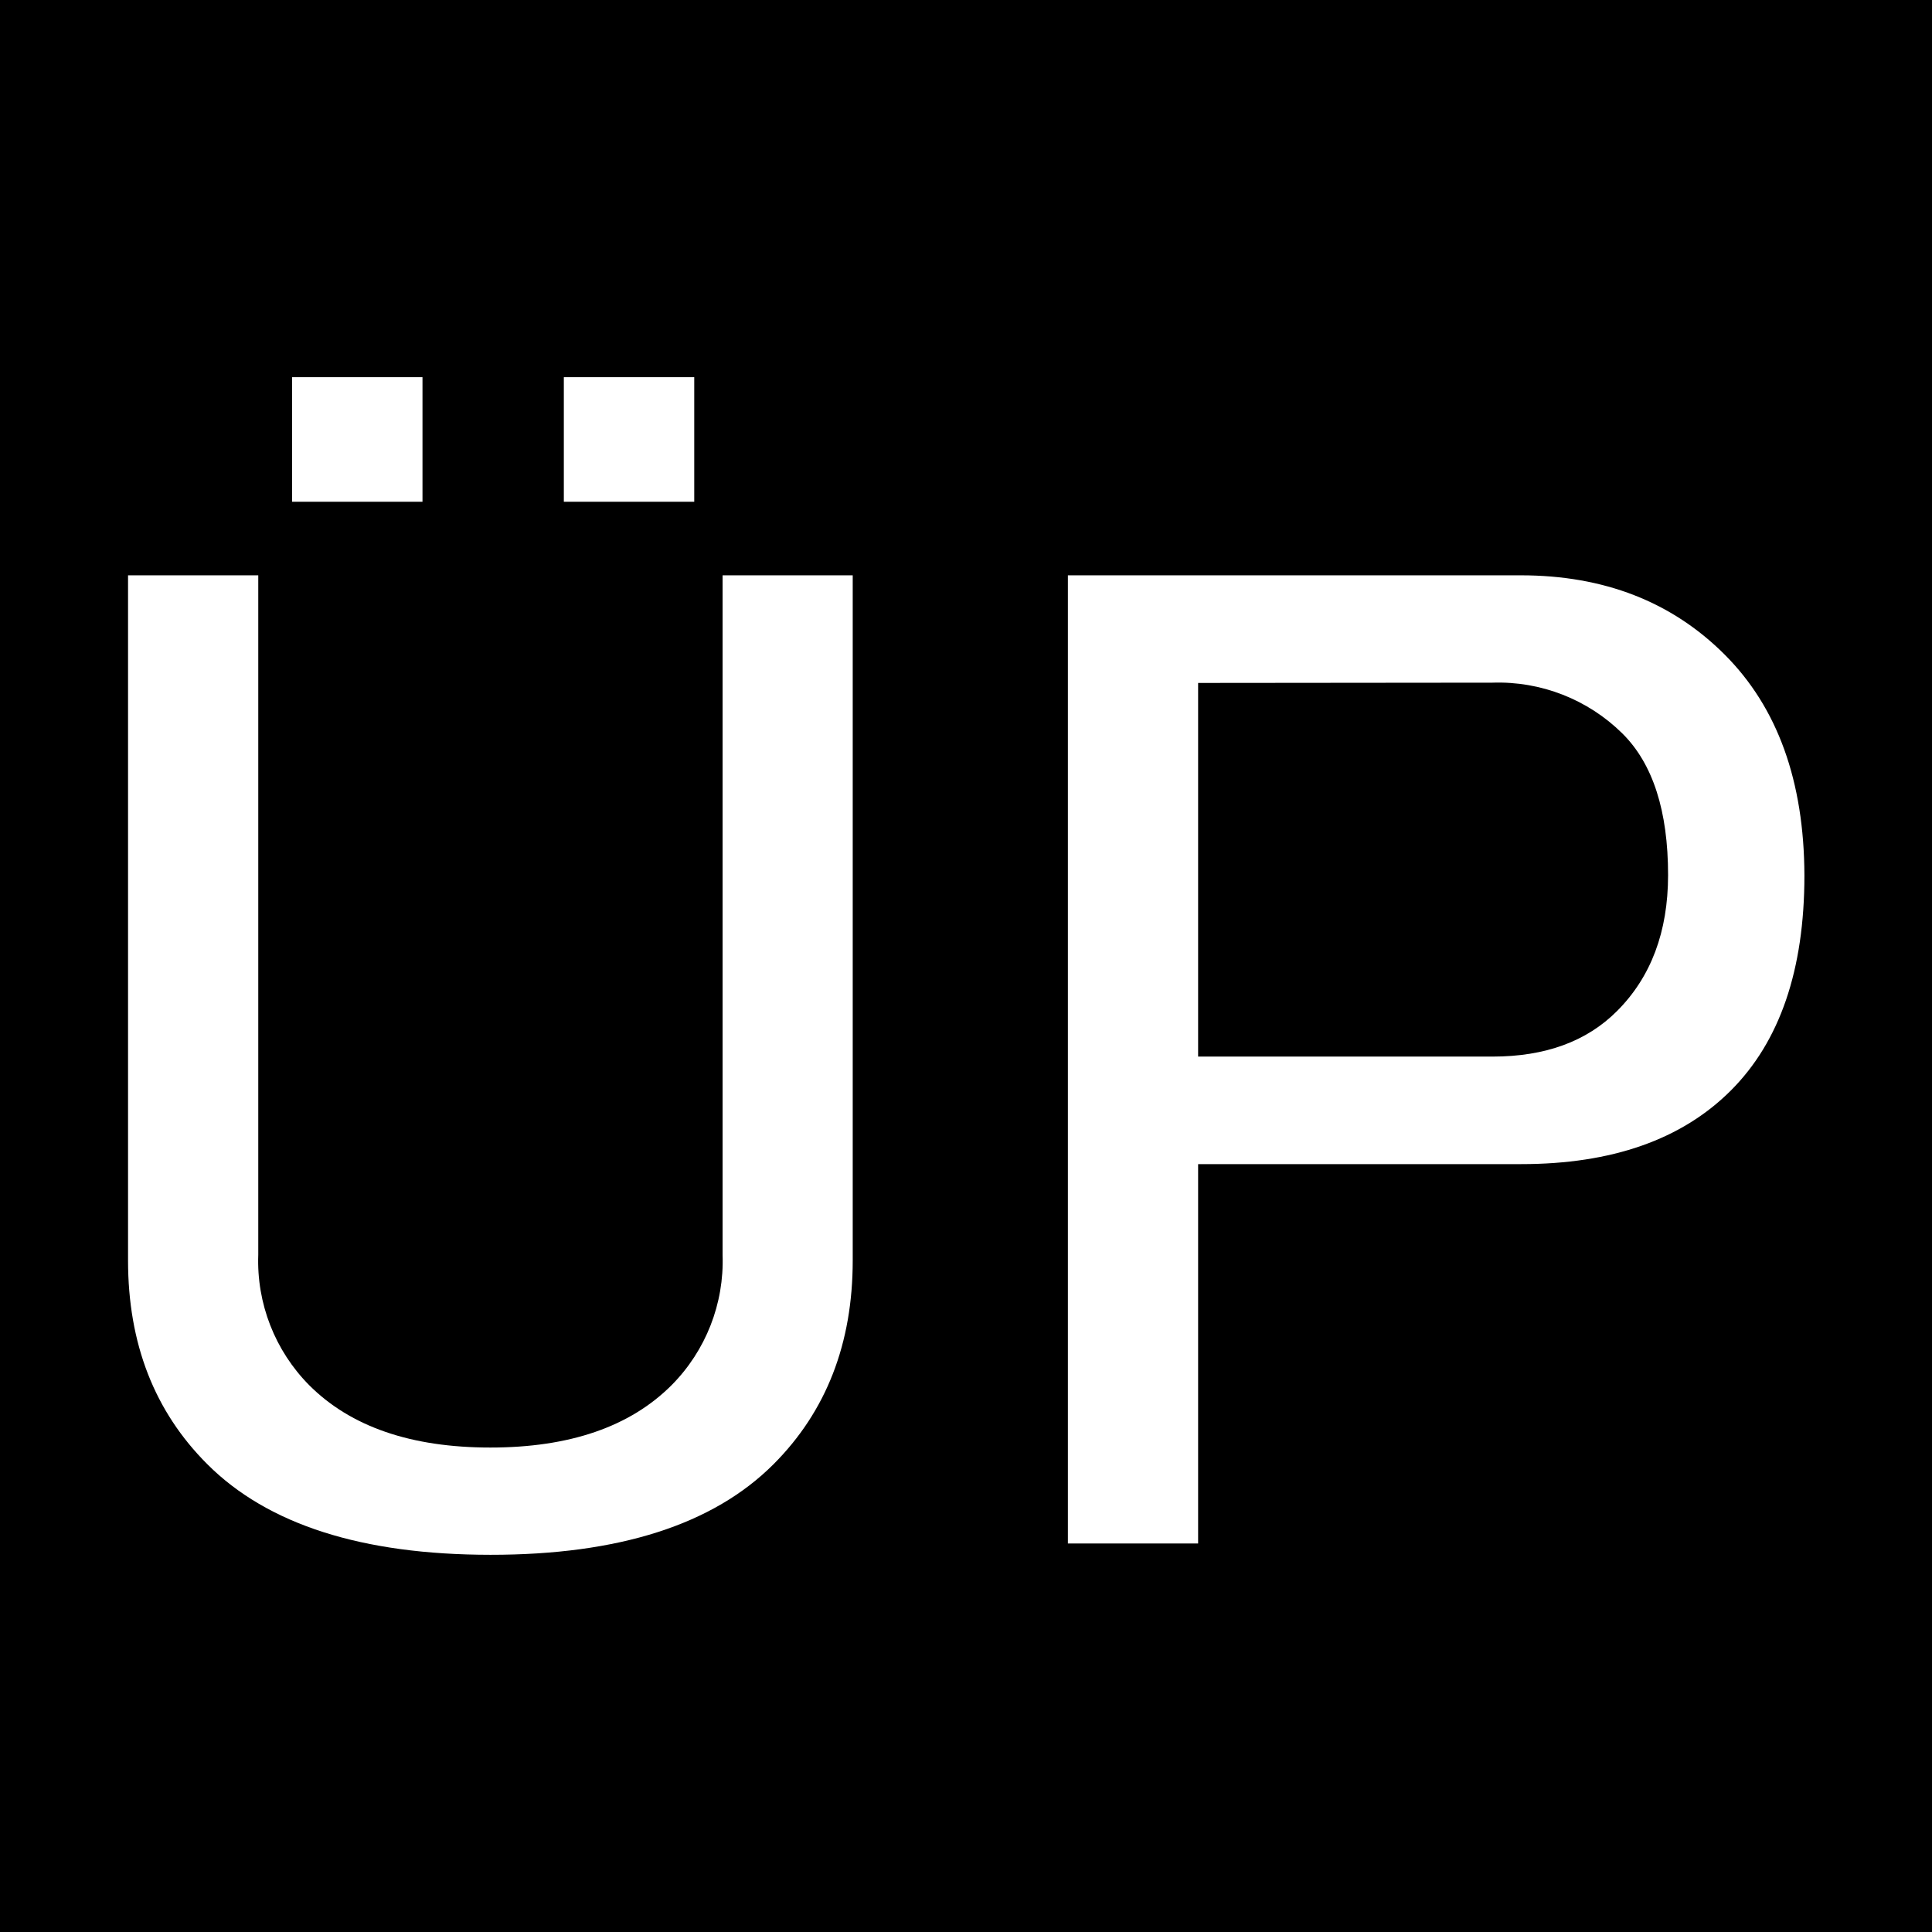
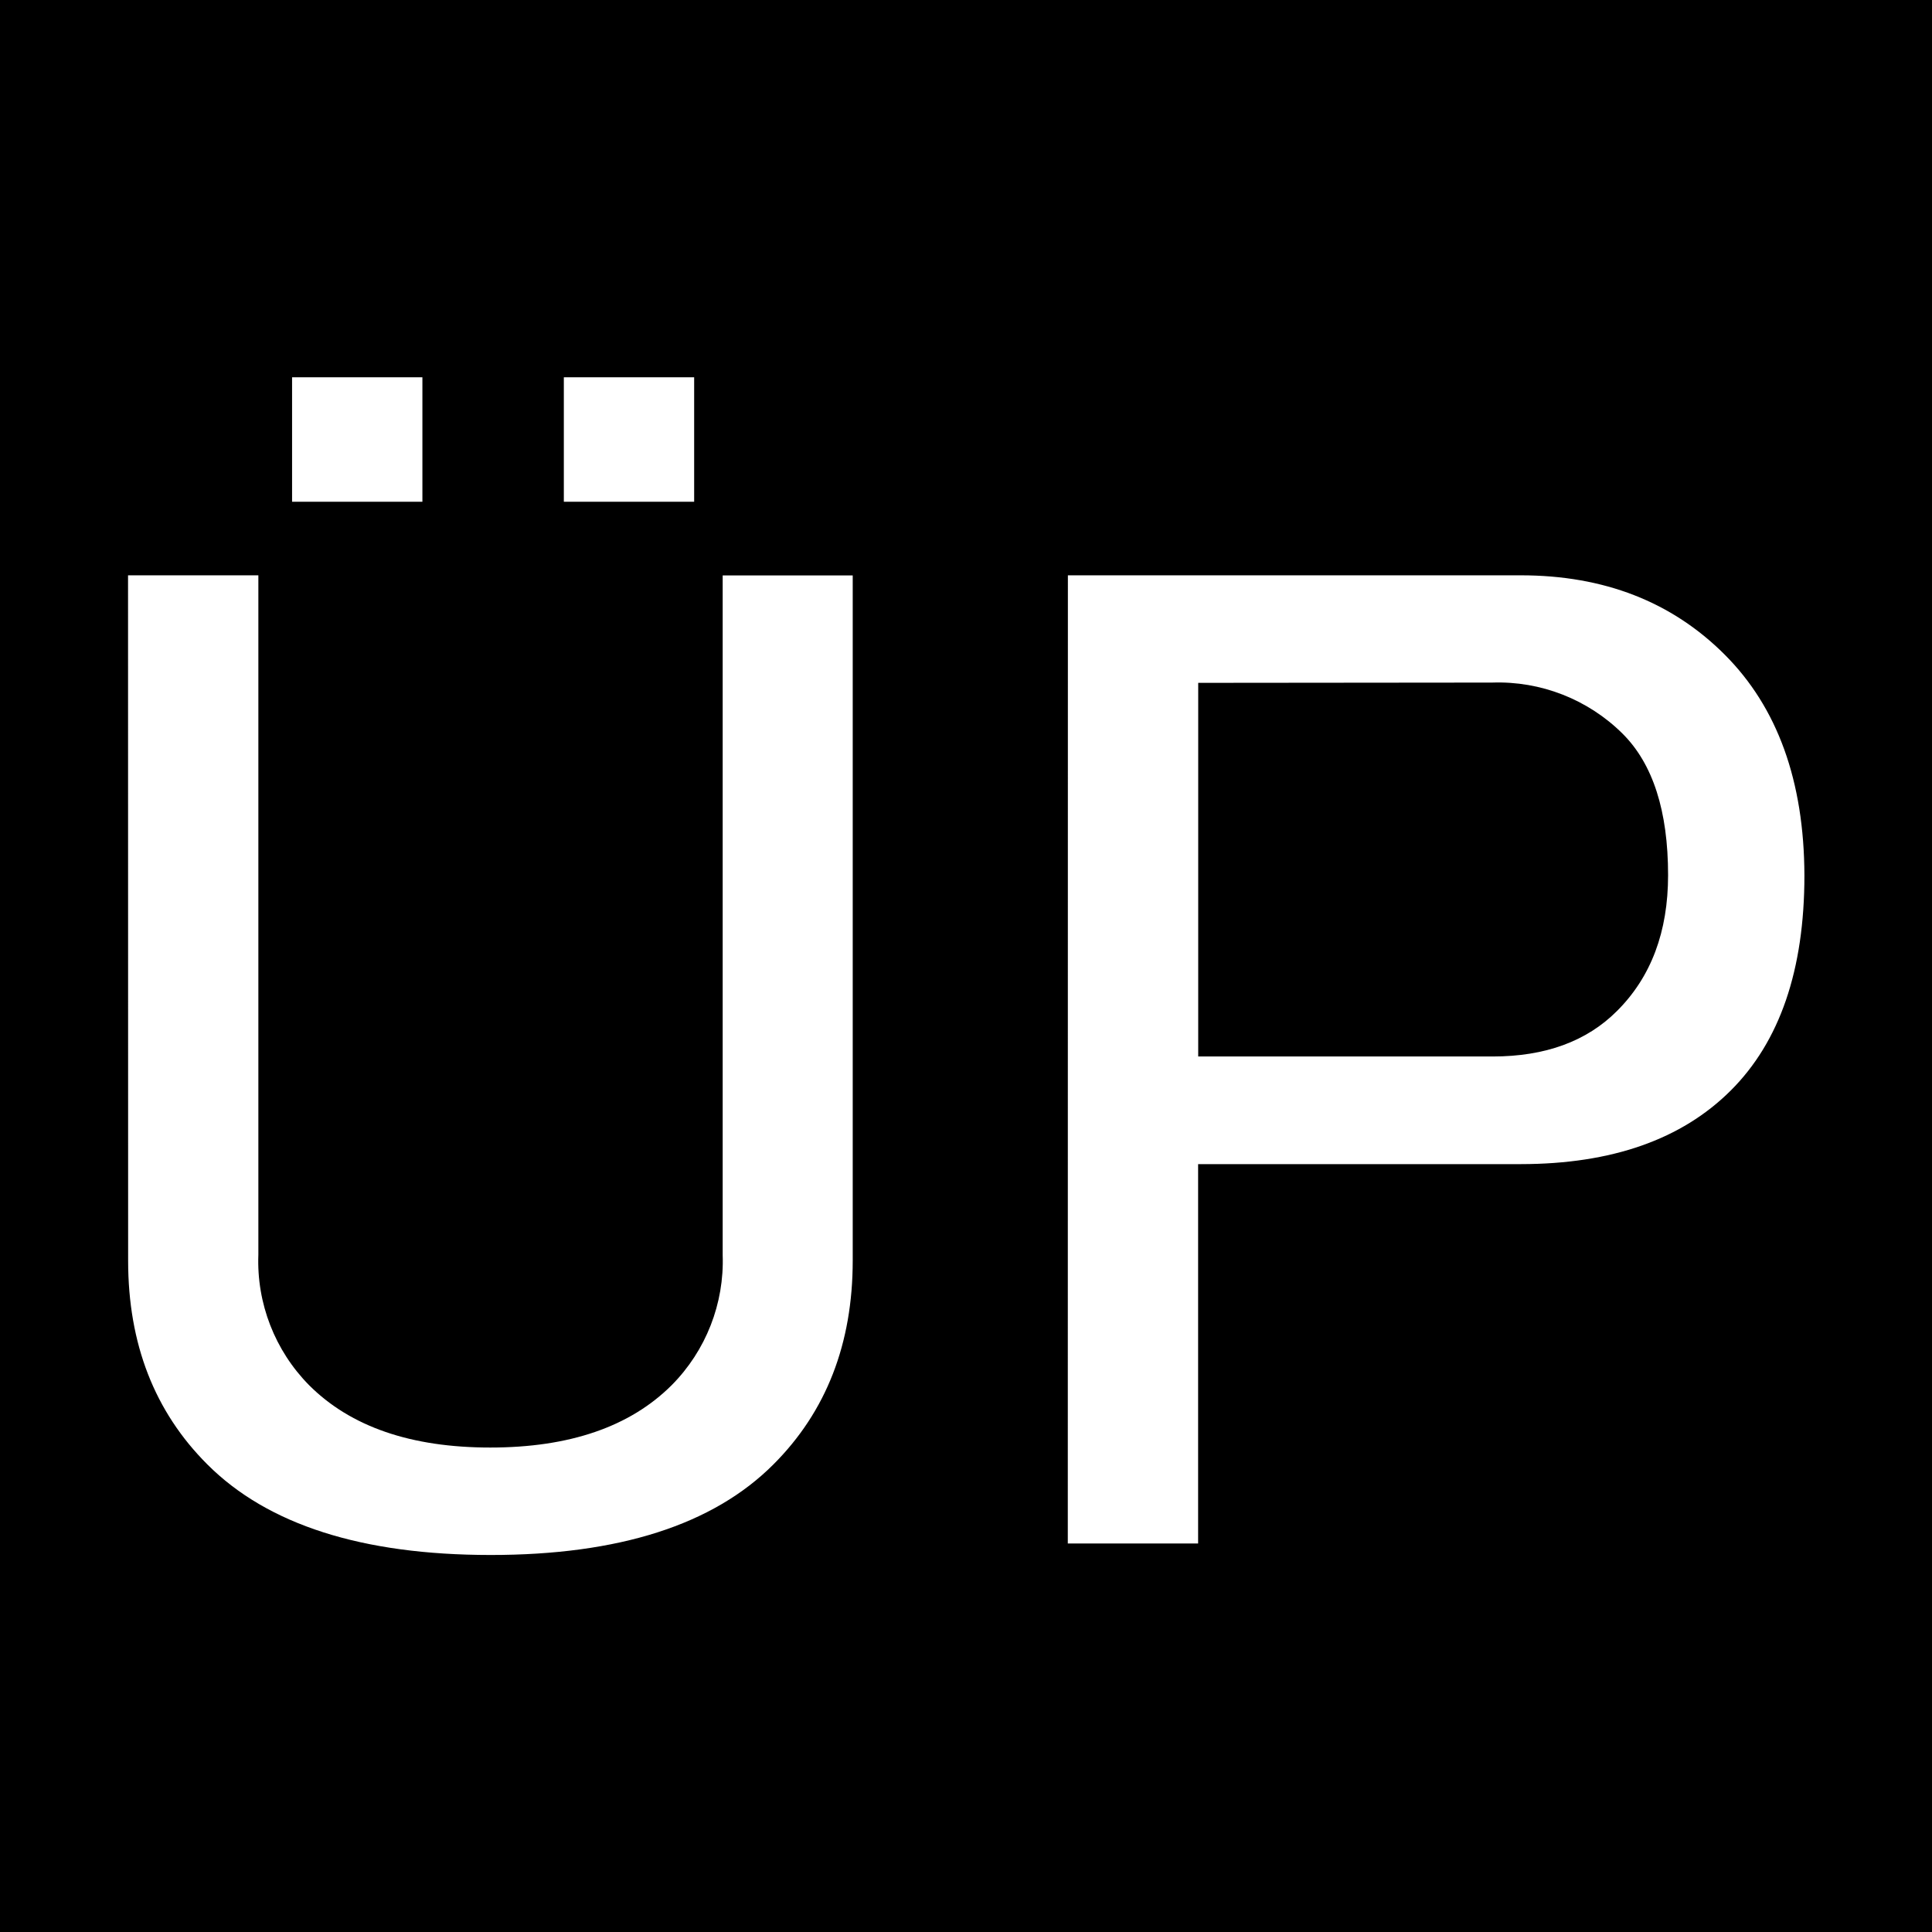
<svg xmlns="http://www.w3.org/2000/svg" viewBox="0 0 212 212">
  <defs>
    <style>.cls-1{fill:#fff;}</style>
  </defs>
-   <g id="Capa_2" data-name="Capa 2">
-     <g id="Capa_1-2" data-name="Capa 1">
-       <rect width="212" height="212" />
-       <path class="cls-1" d="M14.05,63.13H28.34v74.55A19.35,19.35,0,0,0,33.93,152q6.84,6.84,19.88,6.84T73.69,152a19.32,19.32,0,0,0,5.6-14.29V63.13H93.57v75.18q0,13.66-8.69,22.36-9.94,9.95-31.07,9.94t-31.06-9.94q-8.7-8.68-8.7-22.36Zm18-8.07V41.39H46.36V55.06Zm29.82,0V41.39H76.18V55.06Z" />
-       <path class="cls-1" d="M117.18,63.13h49.7q13.67,0,22.37,8.7T198,96.06q0,15.54-8.08,23.61t-23,8.07H131.47v41.63H117.18Zm14.29,11.81v41h32.31q8.68,0,13.66-5,5.59-5.59,5.6-14.91,0-10.56-5-15.53a19.36,19.36,0,0,0-14.29-5.59Z" />
+   <g id="Capa_2">
+     <g id="Capa_1-2">
+       <path d="M0 0h212v212H0z" />
+       <path d="M14.05 63.13h14.3v74.55A19.35 19.35 0 0 0 33.92 152q6.84 6.84 19.88 6.84T73.7 152a19.32 19.32 0 0 0 5.6-14.3V63.14h14.27v75.18q0 13.67-8.7 22.37-9.93 9.95-31.06 9.94t-31.05-9.93q-8.7-8.68-8.7-22.36zm18-8.07V41.4h14.3v13.66zm29.82 0V41.4h14.3v13.66zM117.18 63.13h49.7q13.67 0 22.37 8.7T198 96.06q0 15.54-8.08 23.6t-23 8.08h-35.45v41.63h-14.3zm14.3 11.8v41h32.3q8.68 0 13.66-5 5.6-5.58 5.6-14.9 0-10.56-5-15.53a19.36 19.36 0 0 0-14.3-5.6z" class="cls-1" />
    </g>
  </g>
</svg>
